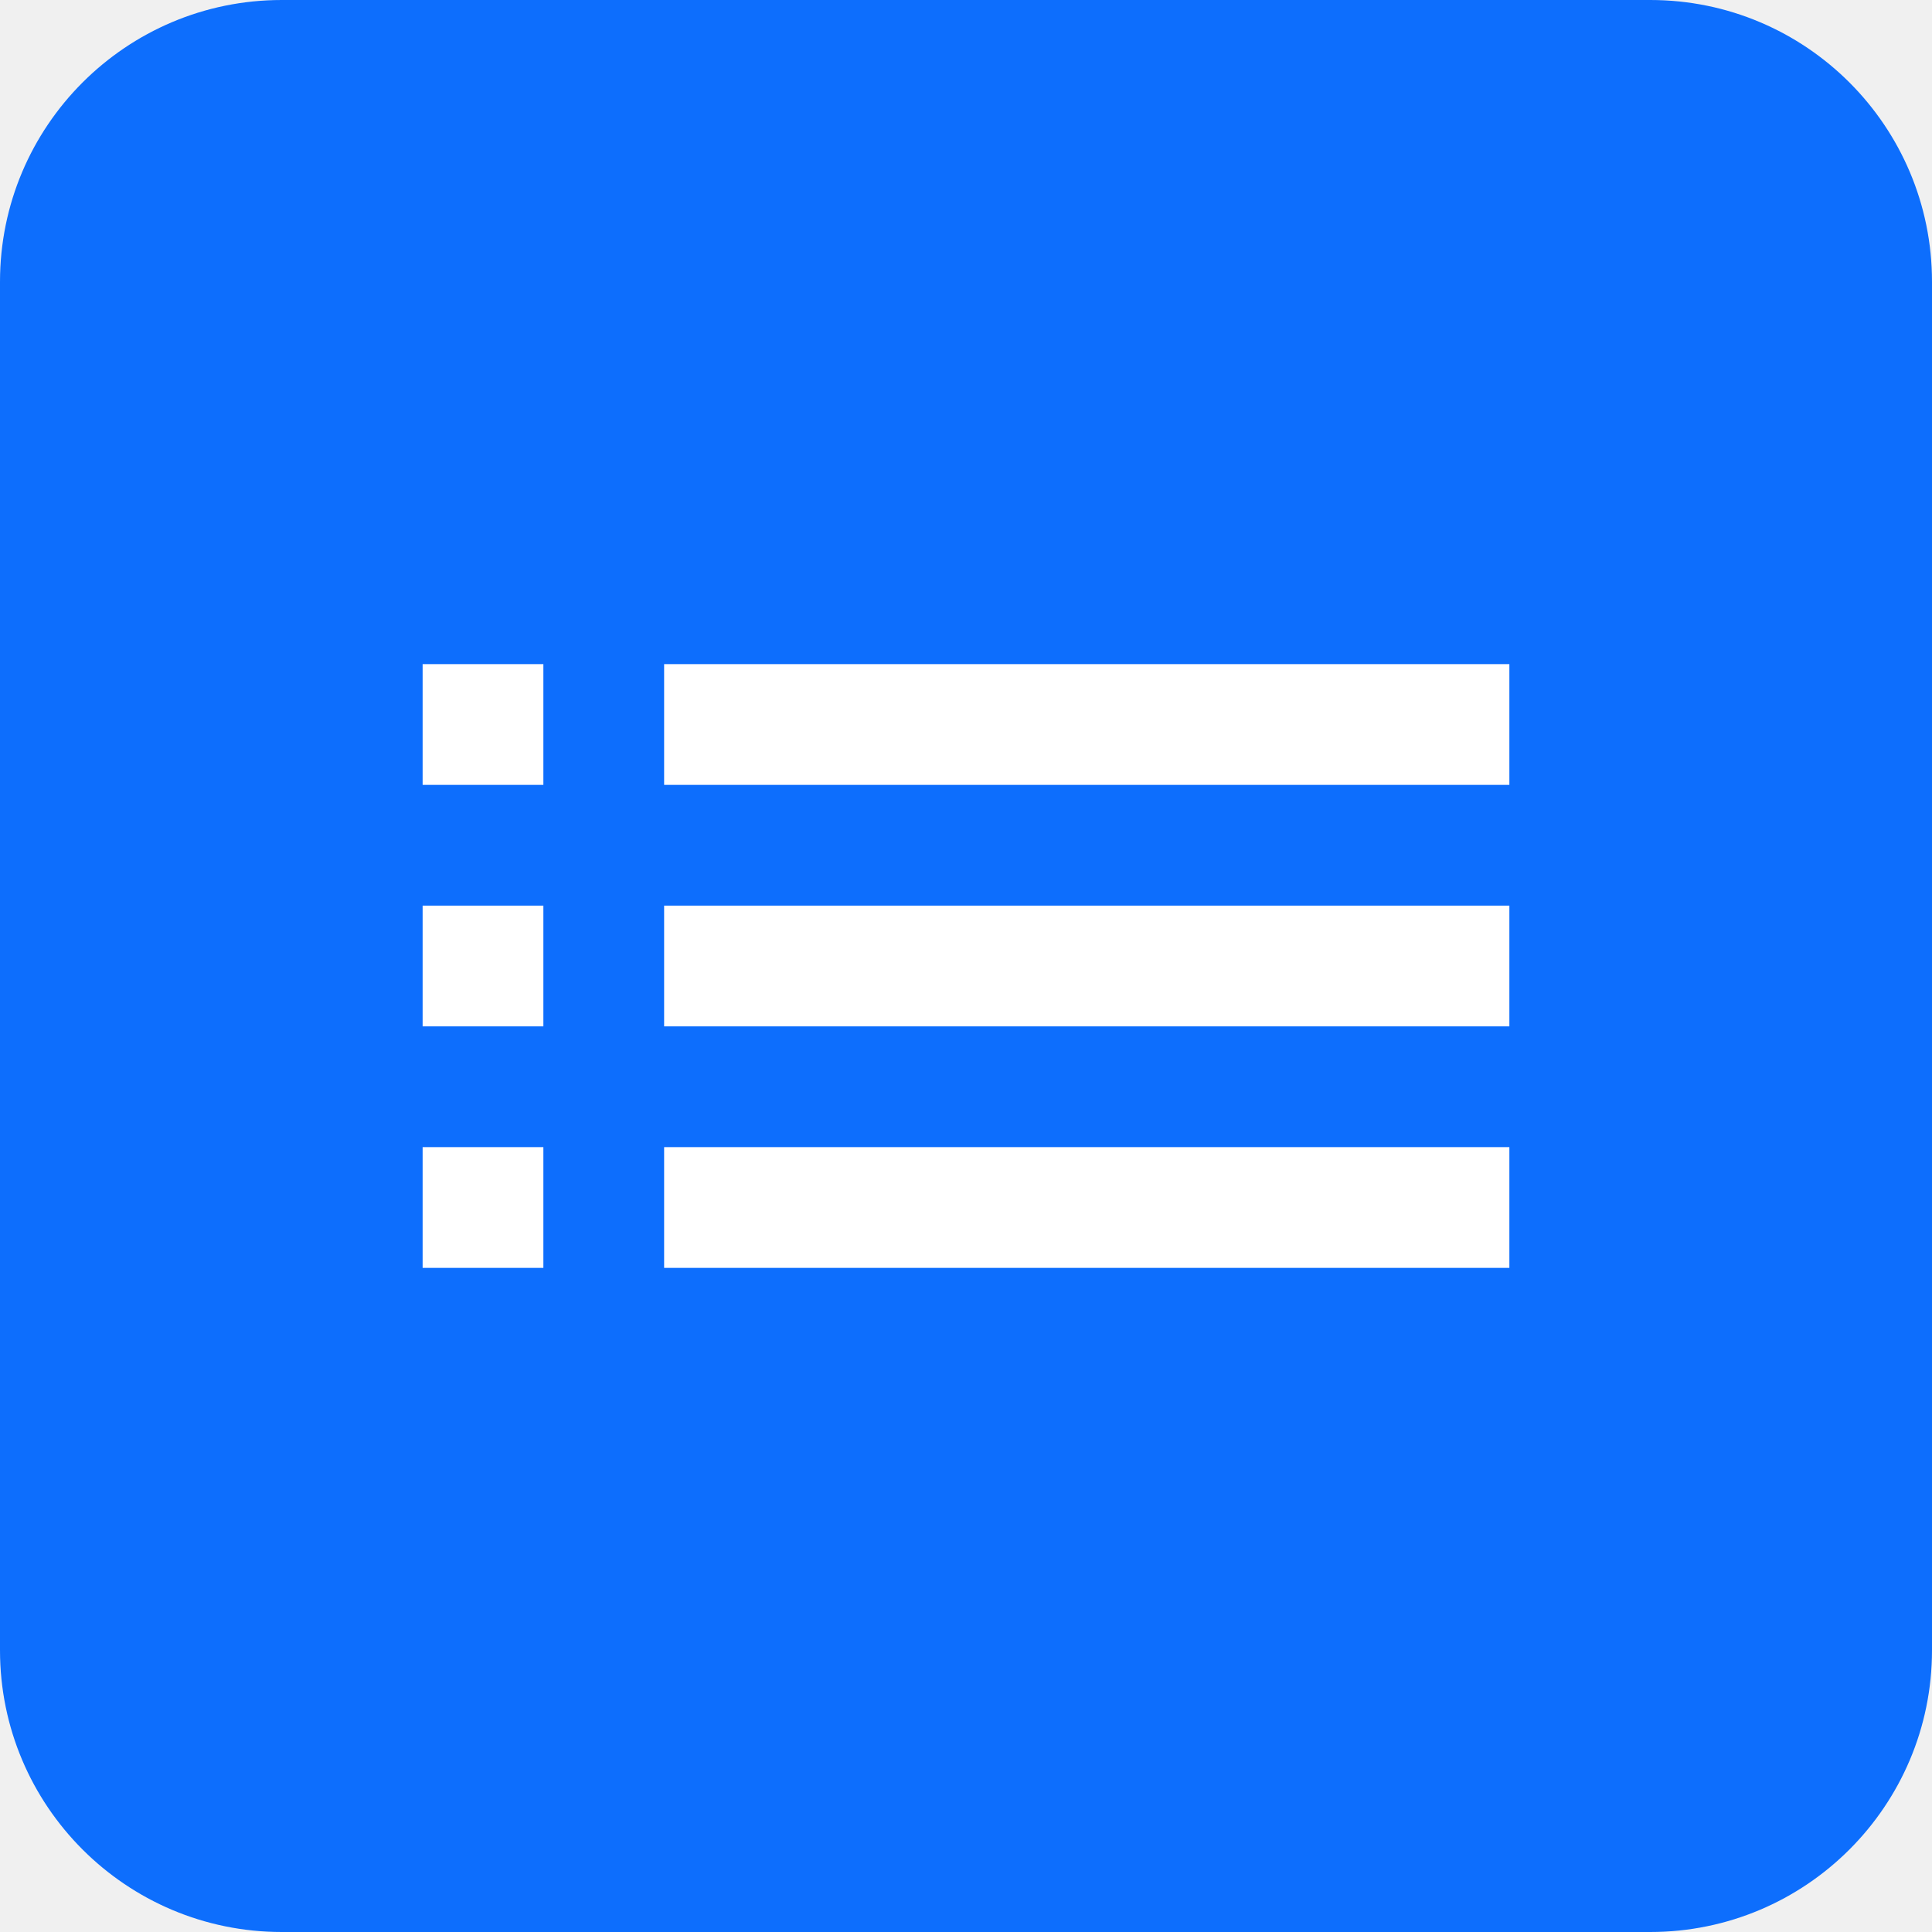
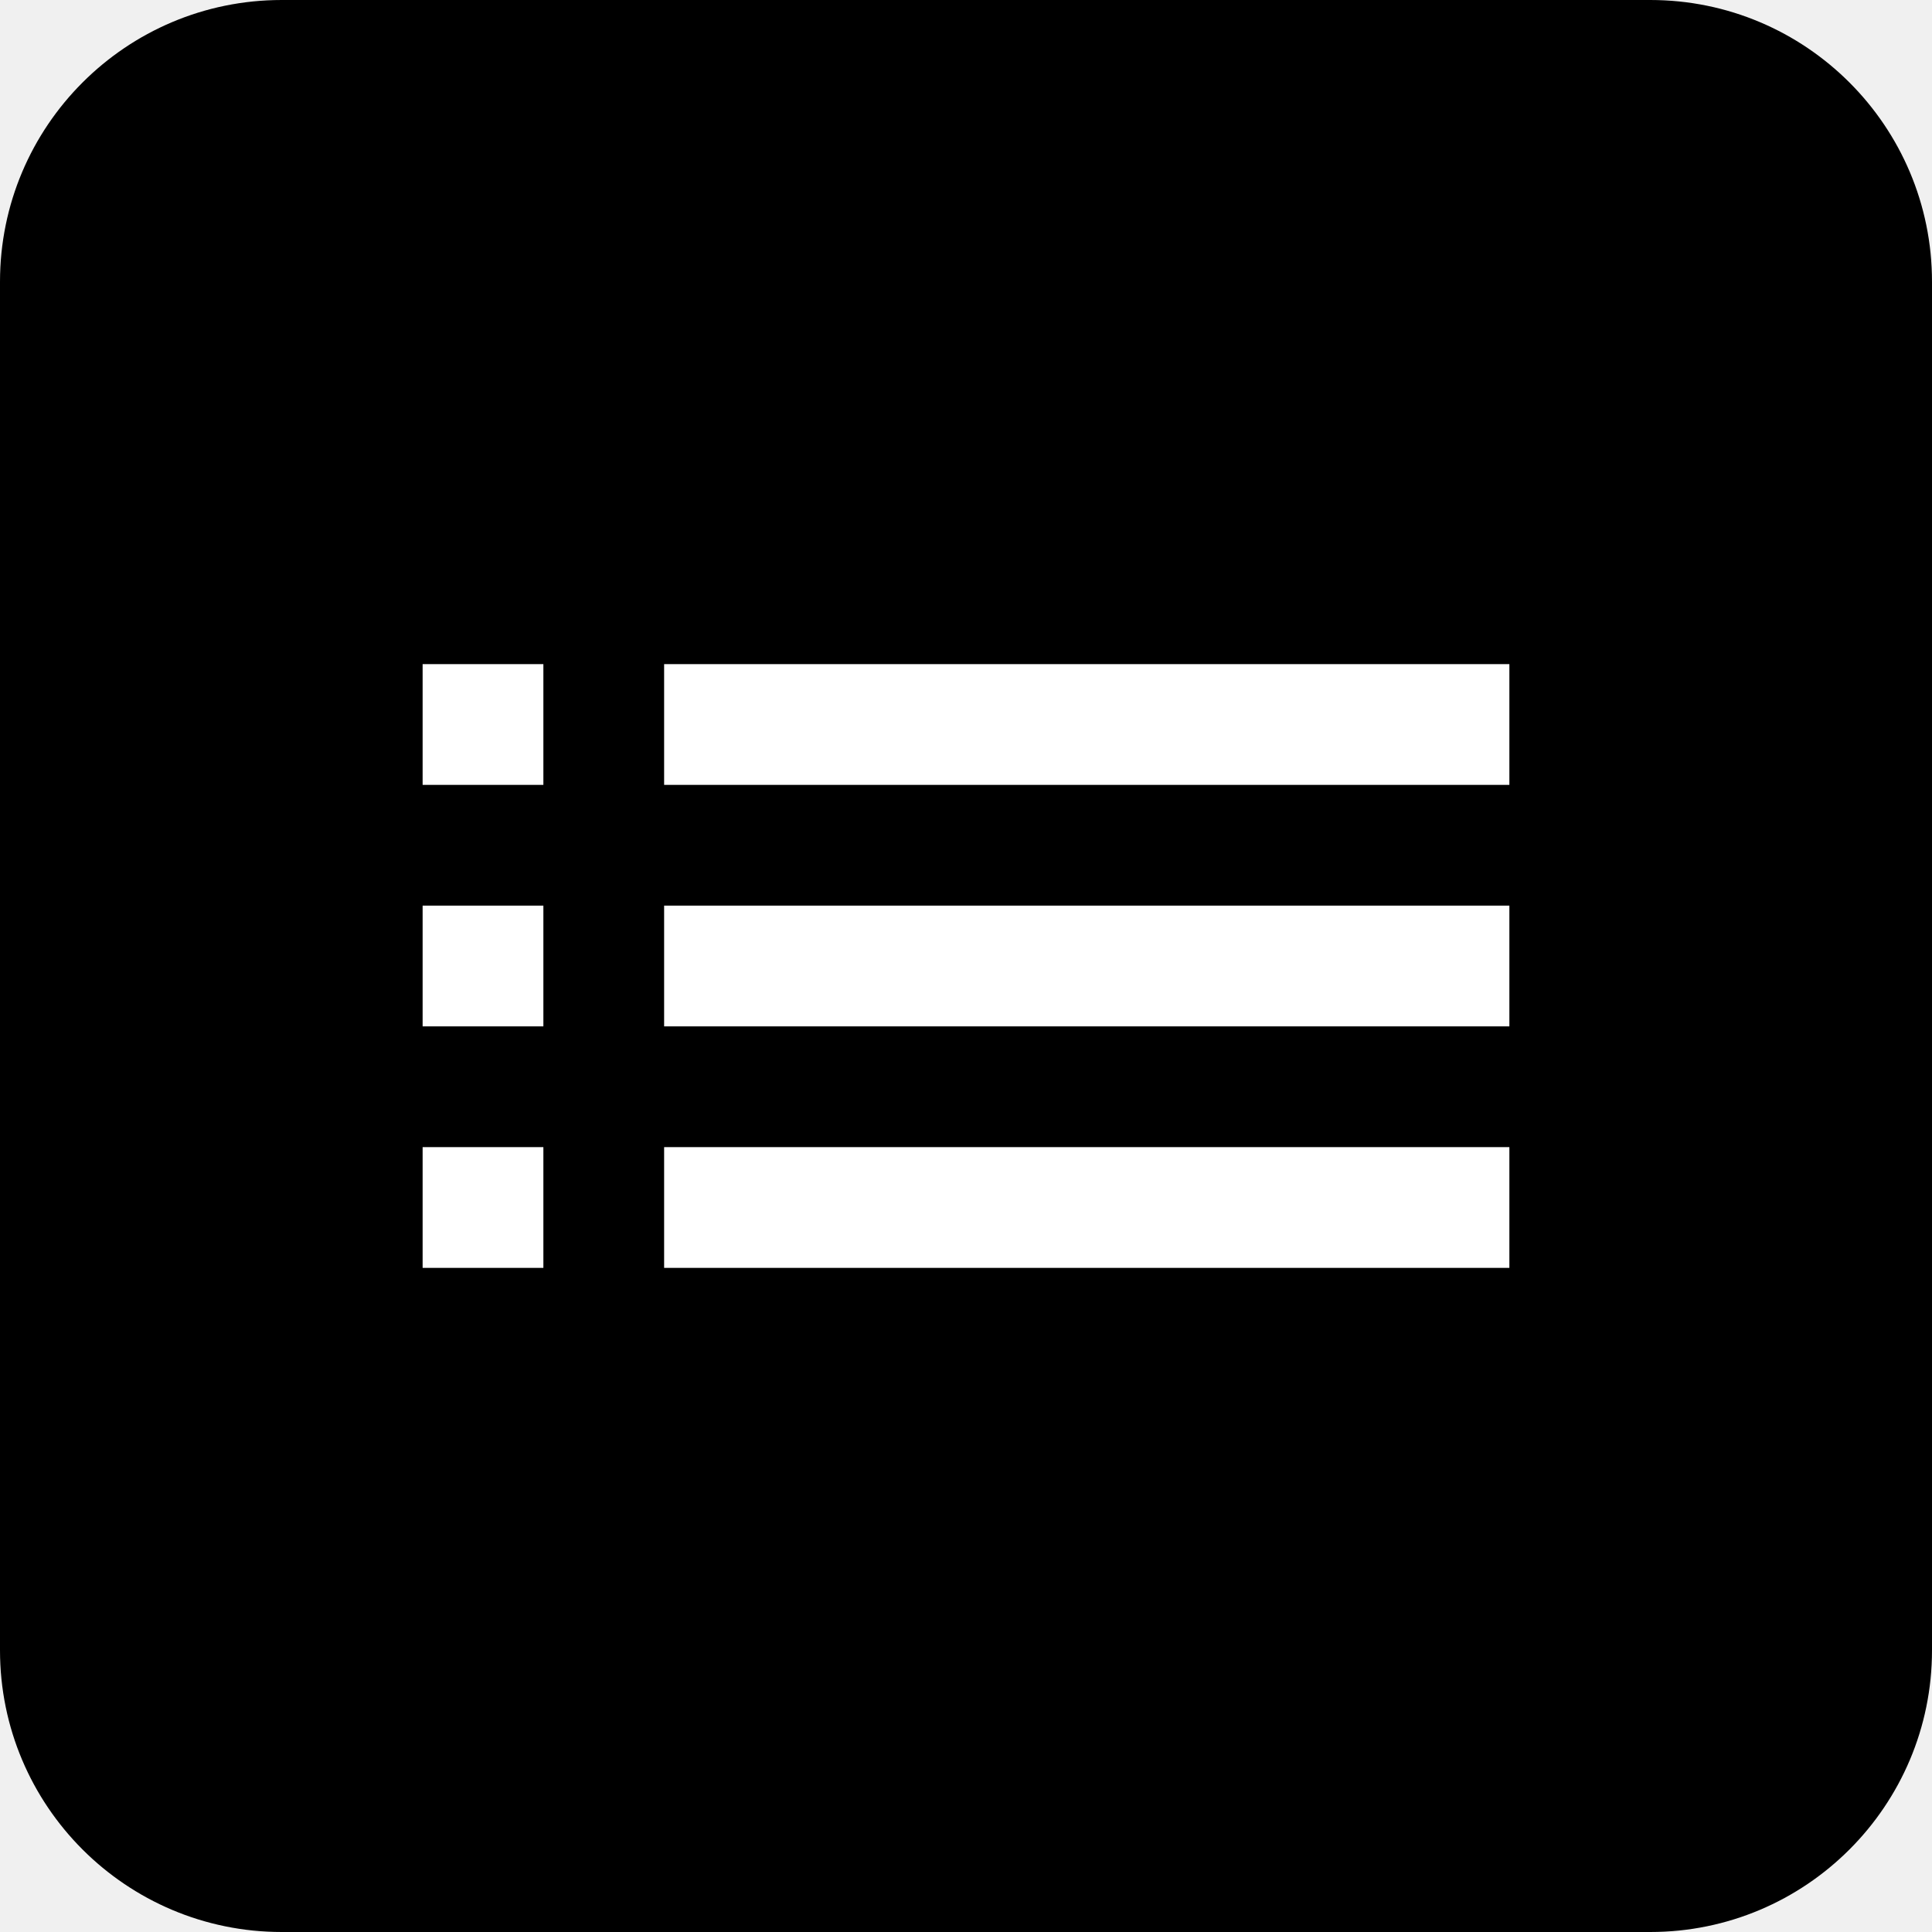
<svg xmlns="http://www.w3.org/2000/svg" viewBox="0 0 24 24" width="32" height="32">
-   <rect width="24" height="24" rx="3.5" fill="#0d6efd" />
+   <rect width="24" height="24" rx="3.5" fill="#000000" />
  <g transform="translate(3 3) scale(.75)">
    <path fill="#fff" d="M3 13h2v-2H3v2zm0 4h2v-2H3v2zm0-8h2V7H3v2zm4 4h14v-2H7v2zm0 4h14v-2H7v2zM7 7v2h14V7H7z" />
  </g>
</svg>
